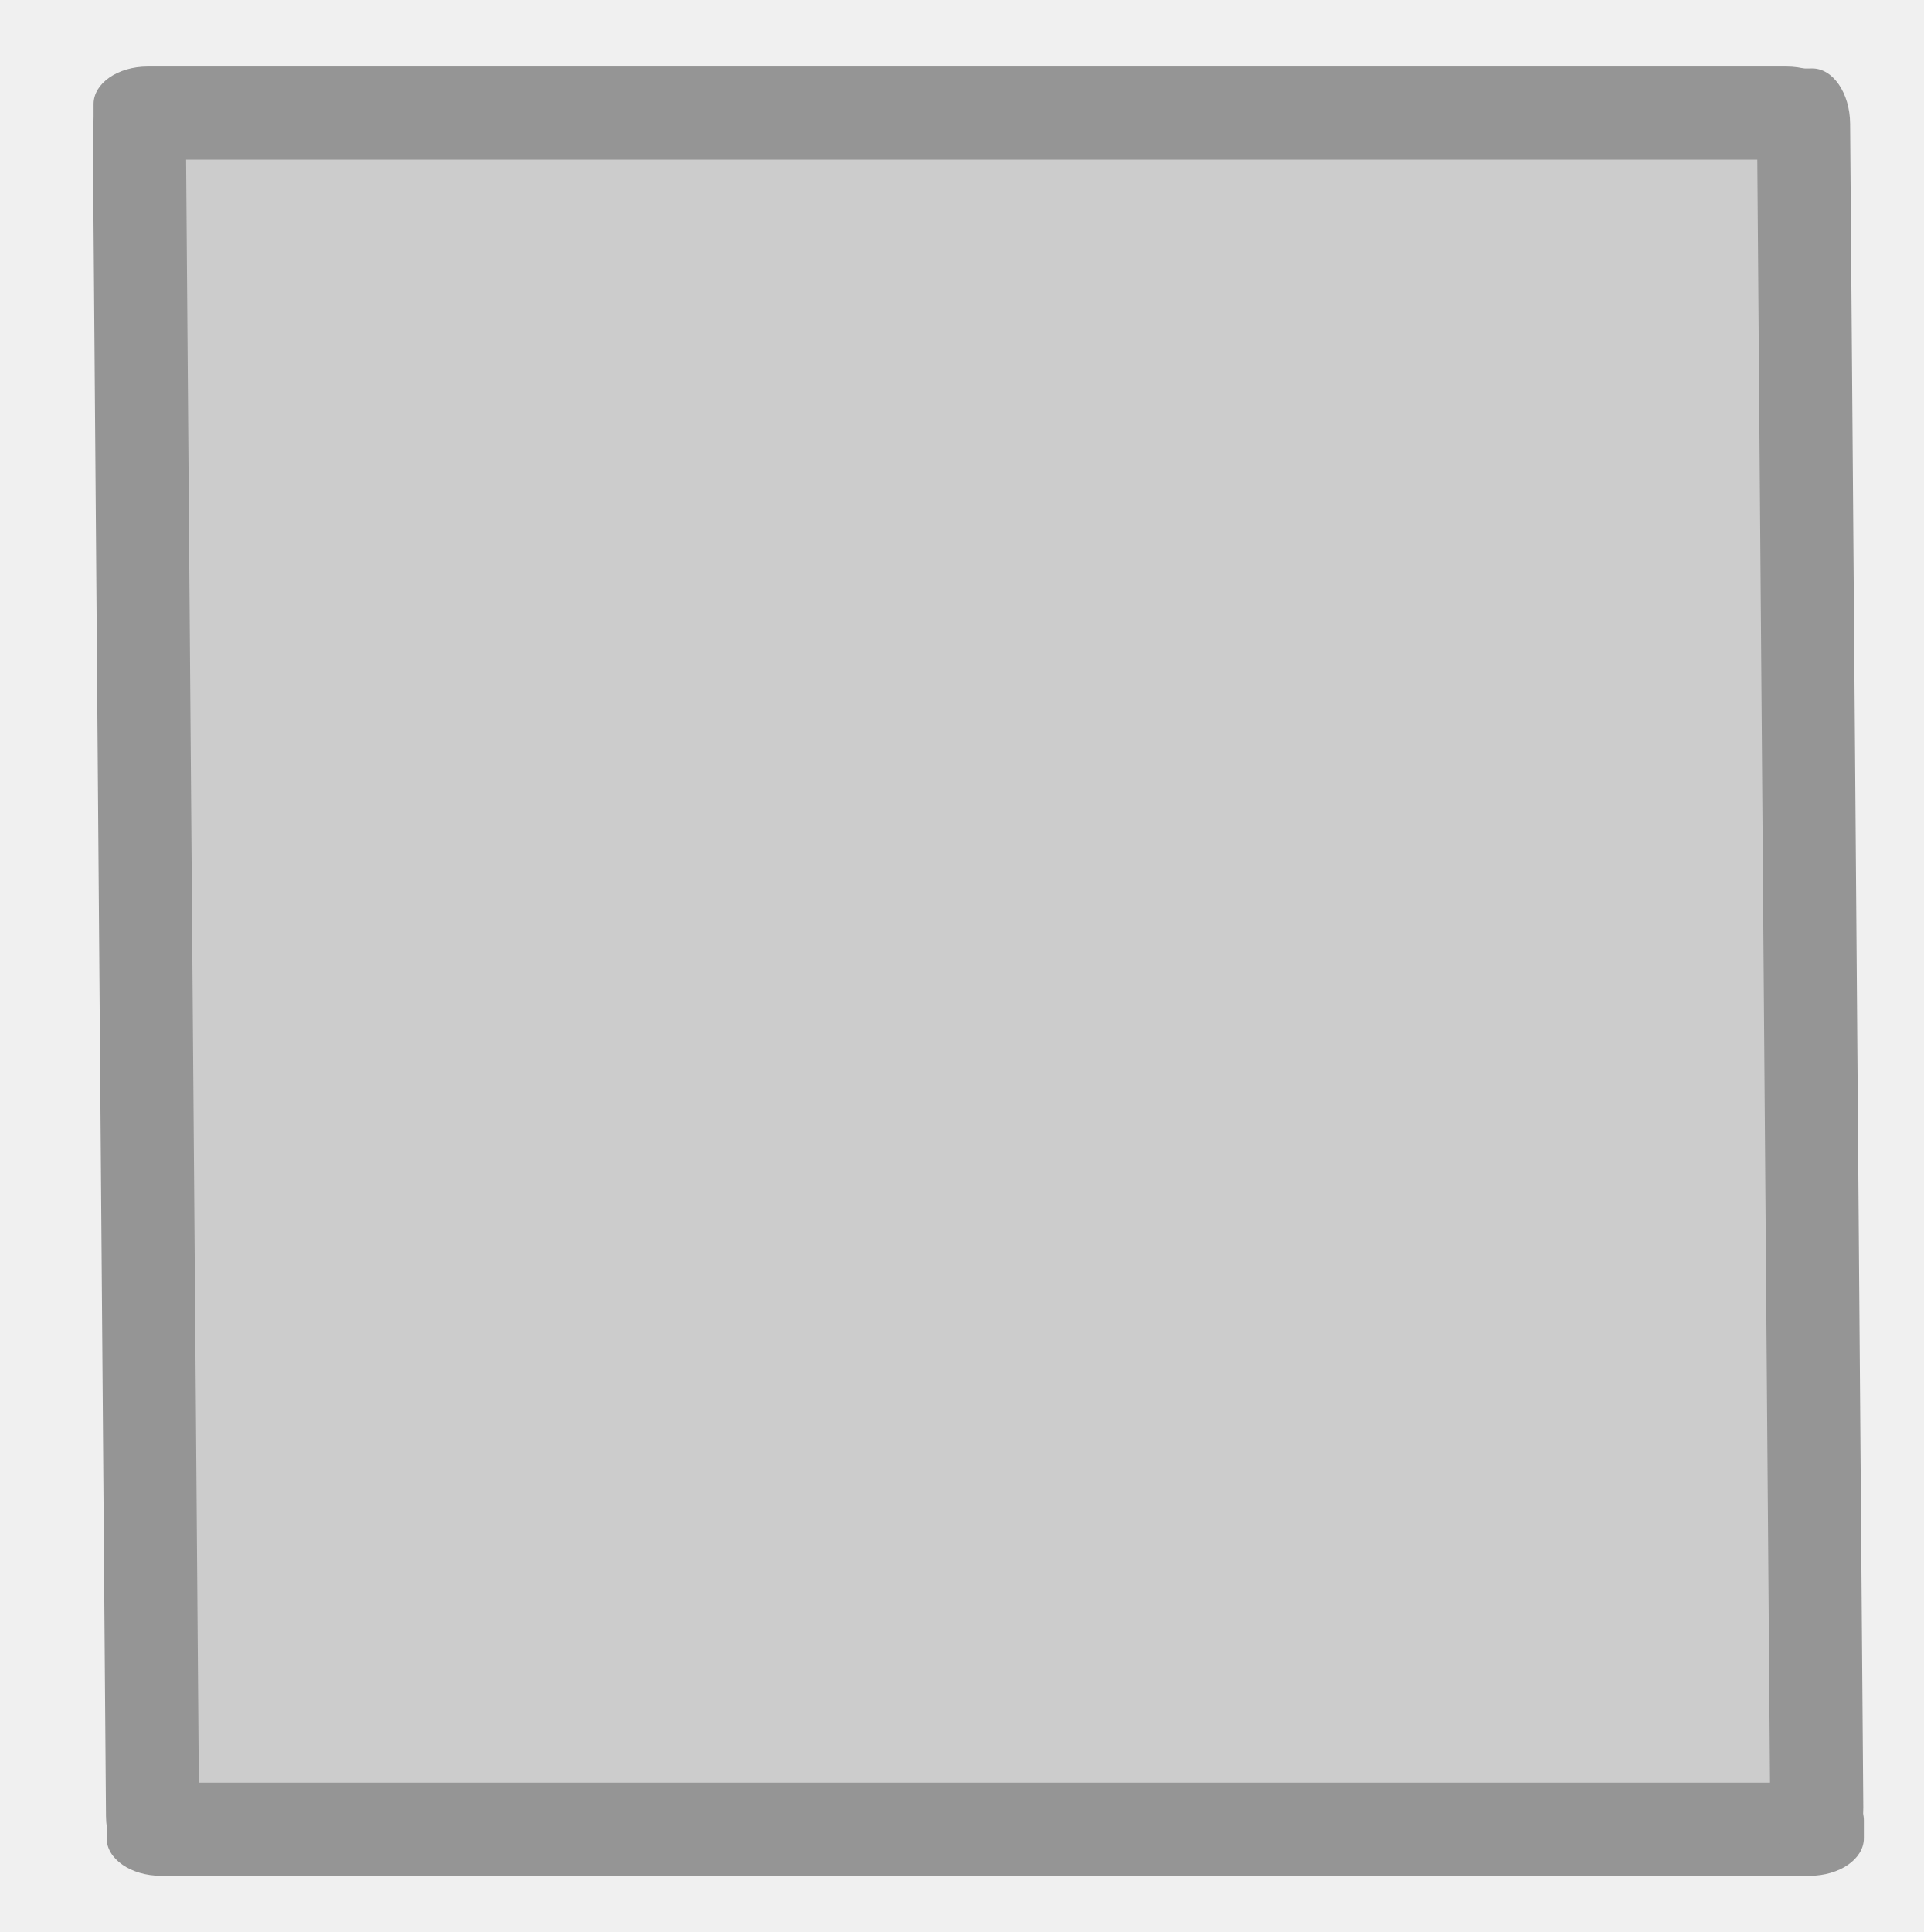
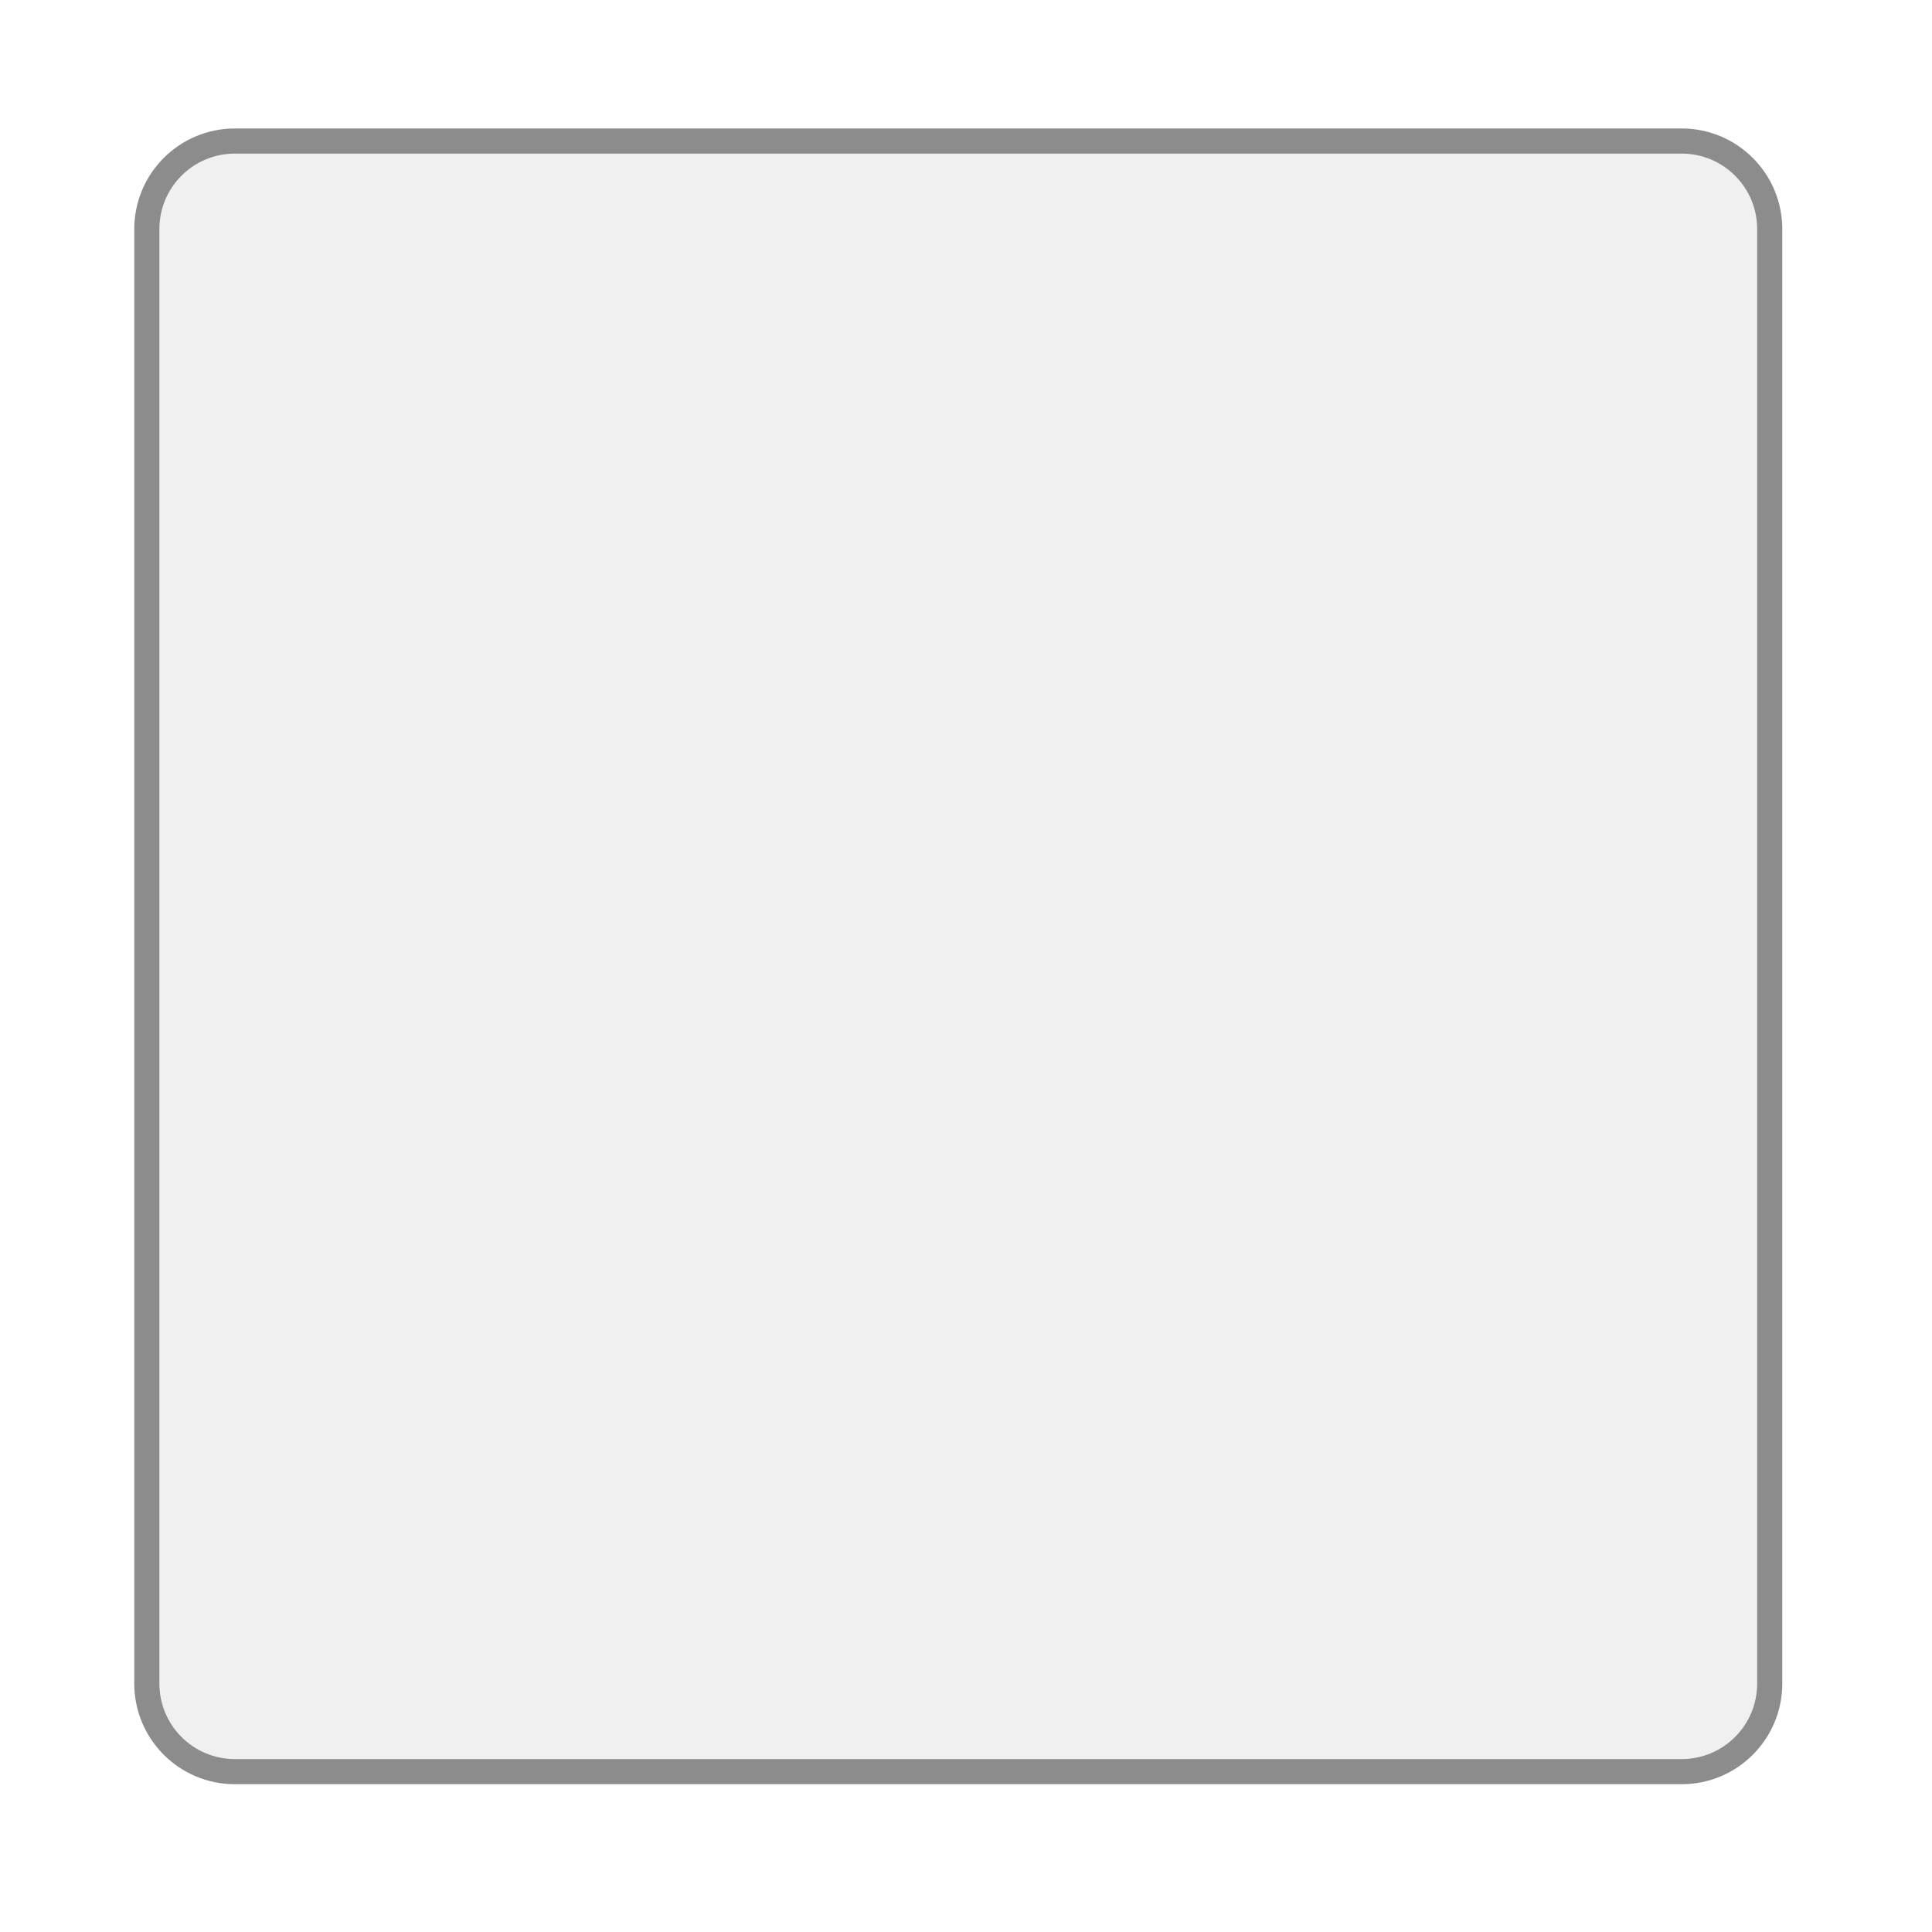
- <svg xmlns="http://www.w3.org/2000/svg" width="2232pt" height="2241pt" viewBox="0 0 2232 2241">
+ <svg xmlns="http://www.w3.org/2000/svg" width="2250pt" height="2250pt" viewBox="0 0 2250 2250">
  <defs />
-   <path id="shape0" transform="translate(166.5, 121.5)" fill="#cccccc" fill-rule="evenodd" stroke="#cccccc" stroke-width="22.5" stroke-linecap="square" stroke-linejoin="bevel" d="M9 1966.5L0 0L1926 18L1939.5 2007L9 1966.5" />
-   <rect id="shape1" transform="matrix(1 0 0 1 123.75 2067.831)" fill="#959595" fill-rule="evenodd" stroke="#000000" stroke-opacity="0" stroke-width="0" stroke-linecap="square" stroke-linejoin="bevel" width="2038.5" height="108" rx="63" ry="43.51" />
-   <rect id="shape01" transform="matrix(-0.007831506 -0.9999692 0.9999692 -0.007831506 2054.103 2161.964)" fill="#959595" fill-rule="evenodd" stroke="#000000" stroke-opacity="0" stroke-width="0" stroke-linecap="square" stroke-linejoin="bevel" width="2082.146" height="108" rx="64.349" ry="43.51" />
-   <rect id="shape011" transform="matrix(-0.007831506 -0.9999692 0.9999692 -0.007831506 123.4676 2170.964)" fill="#959595" fill-rule="evenodd" stroke="#000000" stroke-opacity="0" stroke-width="0" stroke-linecap="square" stroke-linejoin="bevel" width="2082.146" height="108" rx="64.349" ry="43.51" />
-   <rect id="shape11" transform="matrix(0.9999999 0 0 0.9999999 108.5625 77.16472)" fill="#959595" fill-rule="evenodd" stroke="#000000" stroke-opacity="0" stroke-width="0" stroke-linecap="square" stroke-linejoin="bevel" width="2026.688" height="108" rx="62.635" ry="43.51" />
+   <rect id="shape0" transform="translate(-612, -272.25)" fill="#ffffff" fill-rule="evenodd" stroke="#ffffff" stroke-width="22.5" stroke-linecap="square" stroke-linejoin="bevel" width="2945.25" height="432" />
+   <rect id="shape1" transform="translate(2065.5, -49.5)" fill="#ffffff" fill-rule="evenodd" stroke="#ffffff" stroke-width="22.5" stroke-linecap="square" stroke-linejoin="bevel" width="720" height="2664" />
+   <rect id="shape2" transform="translate(-423, 2067.75)" fill="#ffffff" fill-rule="evenodd" stroke="#ffffff" stroke-width="22.5" stroke-linecap="square" stroke-linejoin="bevel" width="2920.5" height="677.25" />
+   <rect id="shape3" transform="translate(-841.5, -558)" fill="#ffffff" fill-rule="evenodd" stroke="#ffffff" stroke-width="22.5" stroke-linecap="square" stroke-linejoin="bevel" width="1010.25" height="3267" />
+   <circle id="shape4" transform="translate(2020.5, 2022.75)" r="31.5" cx="31.5" cy="31.5" fill="#ffffff" fill-rule="evenodd" stroke="#ffffff" stroke-width="22.5" stroke-linecap="square" stroke-linejoin="bevel" />
+   <ellipse id="shape5" transform="translate(2020.5, 146.25)" rx="33.75" ry="29.25" cx="33.75" cy="29.25" fill="#ffffff" fill-rule="evenodd" stroke="#ffffff" stroke-width="22.5" stroke-linecap="square" stroke-linejoin="bevel" />
+   <ellipse id="shape6" transform="translate(159.75, 150.75)" rx="25.875" ry="24.75" cx="25.875" cy="24.75" fill="#ffffff" fill-rule="evenodd" stroke="#ffffff" stroke-width="22.5" stroke-linecap="square" stroke-linejoin="bevel" />
+   <ellipse id="shape7" transform="translate(117, 2020.5)" rx="49.5" ry="33.75" cx="49.5" cy="33.75" fill="#ffffff" fill-rule="evenodd" stroke="#ffffff" stroke-width="22.5" stroke-linecap="square" stroke-linejoin="bevel" />
+   <rect id="shape8" transform="translate(171, 164.25)" fill="none" stroke="#8c8c8c" stroke-width="29.25" stroke-linecap="square" stroke-linejoin="bevel" width="1890" height="1899" rx="102.521" ry="102.521" />
</svg>
